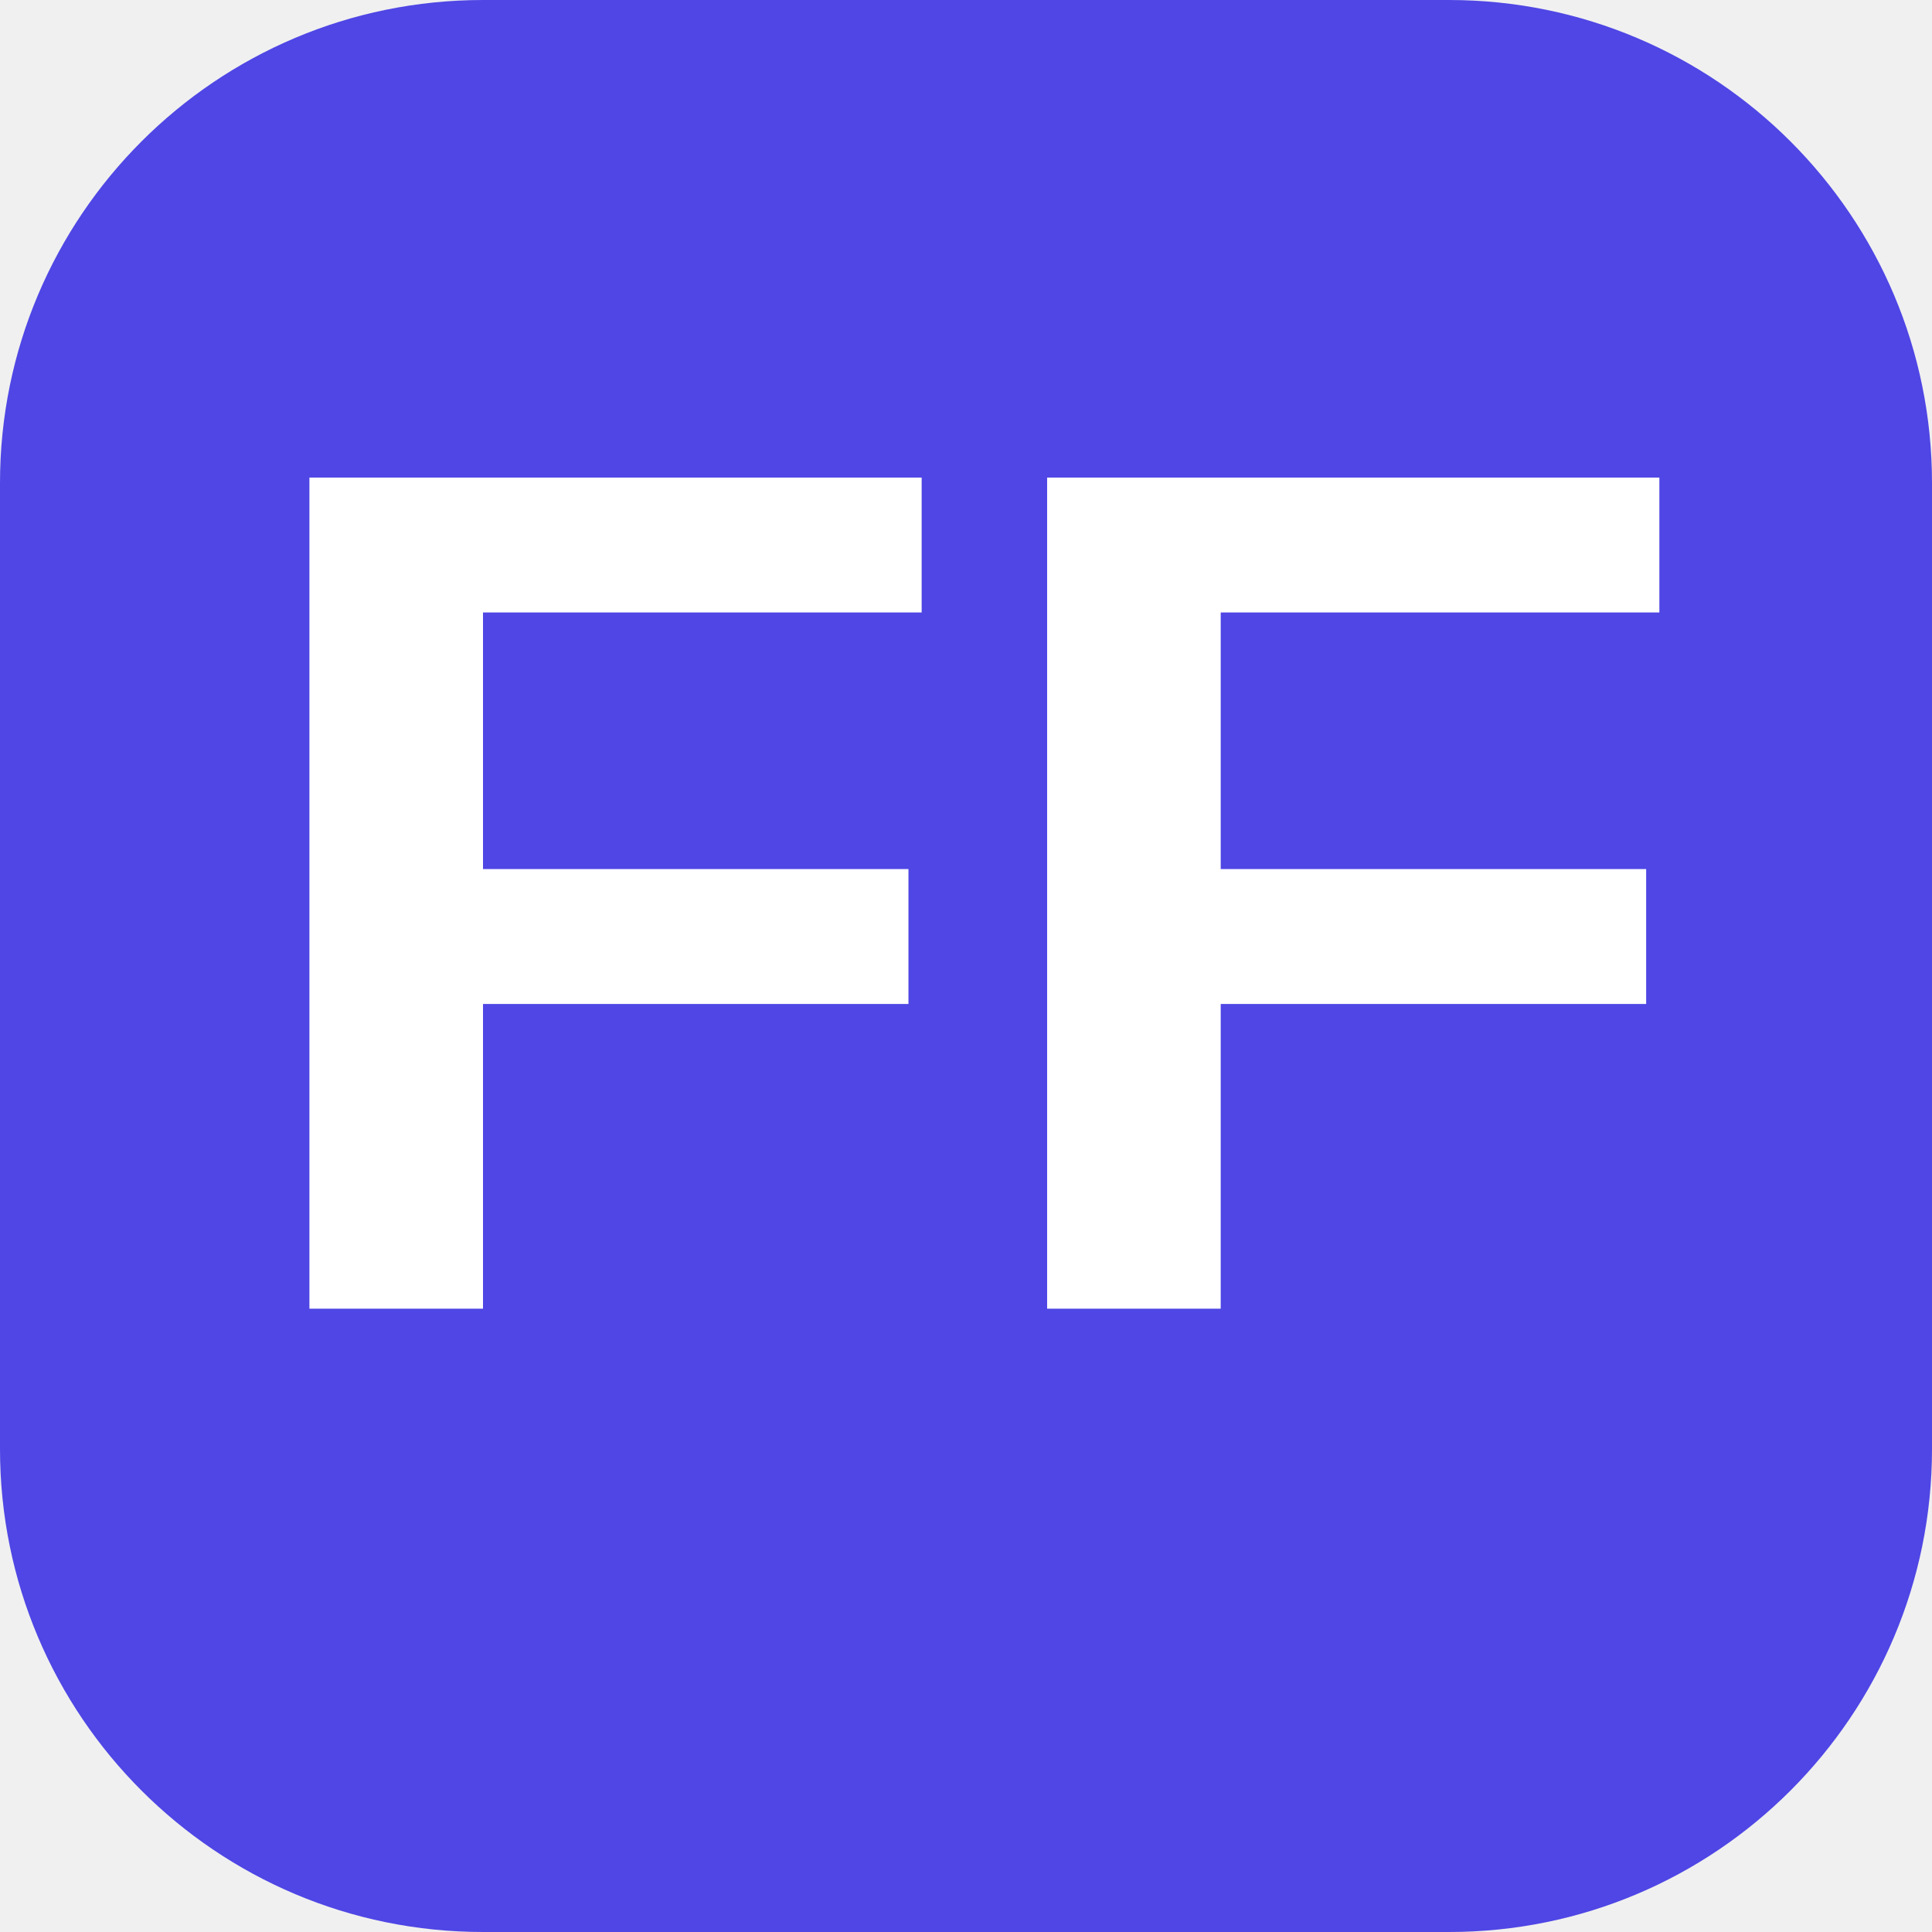
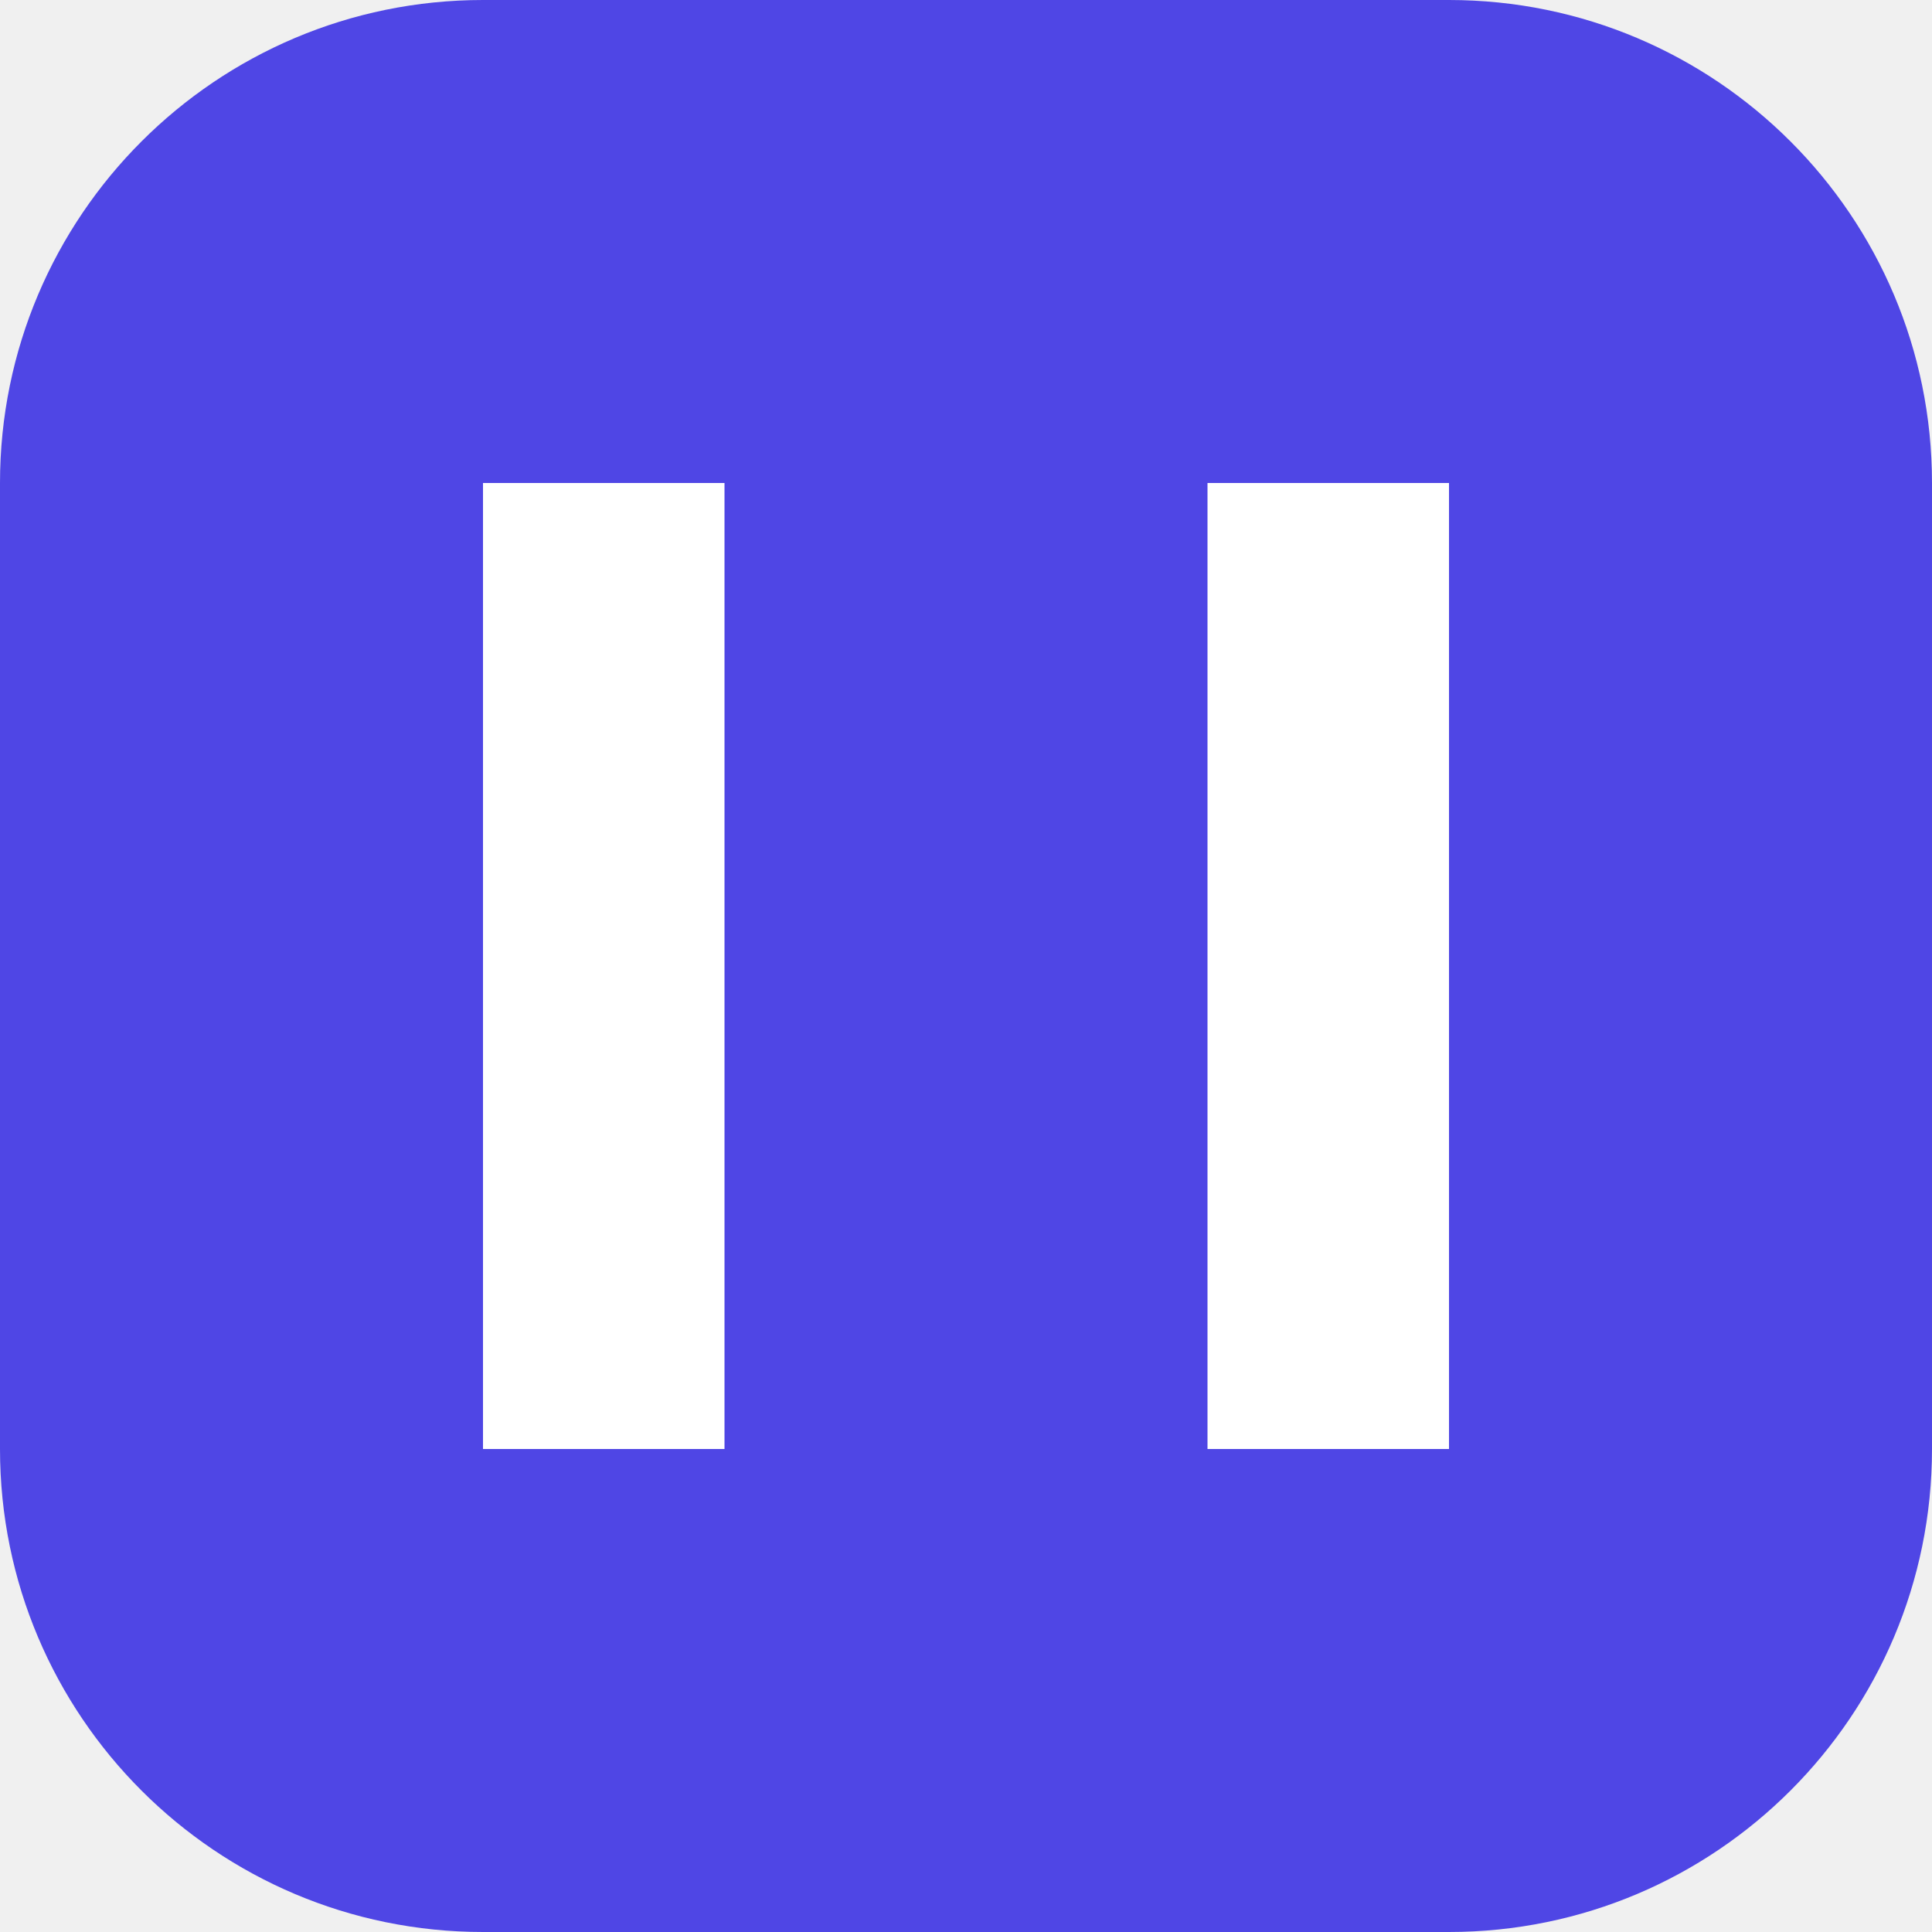
<svg xmlns="http://www.w3.org/2000/svg" width="32" height="32" viewBox="0 0 32 32" fill="none">
  <rect width="32" height="32" rx="8" fill="#4F46E5" />
-   <text x="50%" y="50%" dominant-baseline="middle" text-anchor="middle" fill="white" font-family="Arial" font-weight="bold" font-size="20">FF</text>
+   <path d="M8 8h4v16H8V8zm12 0h4v16h-4V8z" fill="white" />
</svg>
